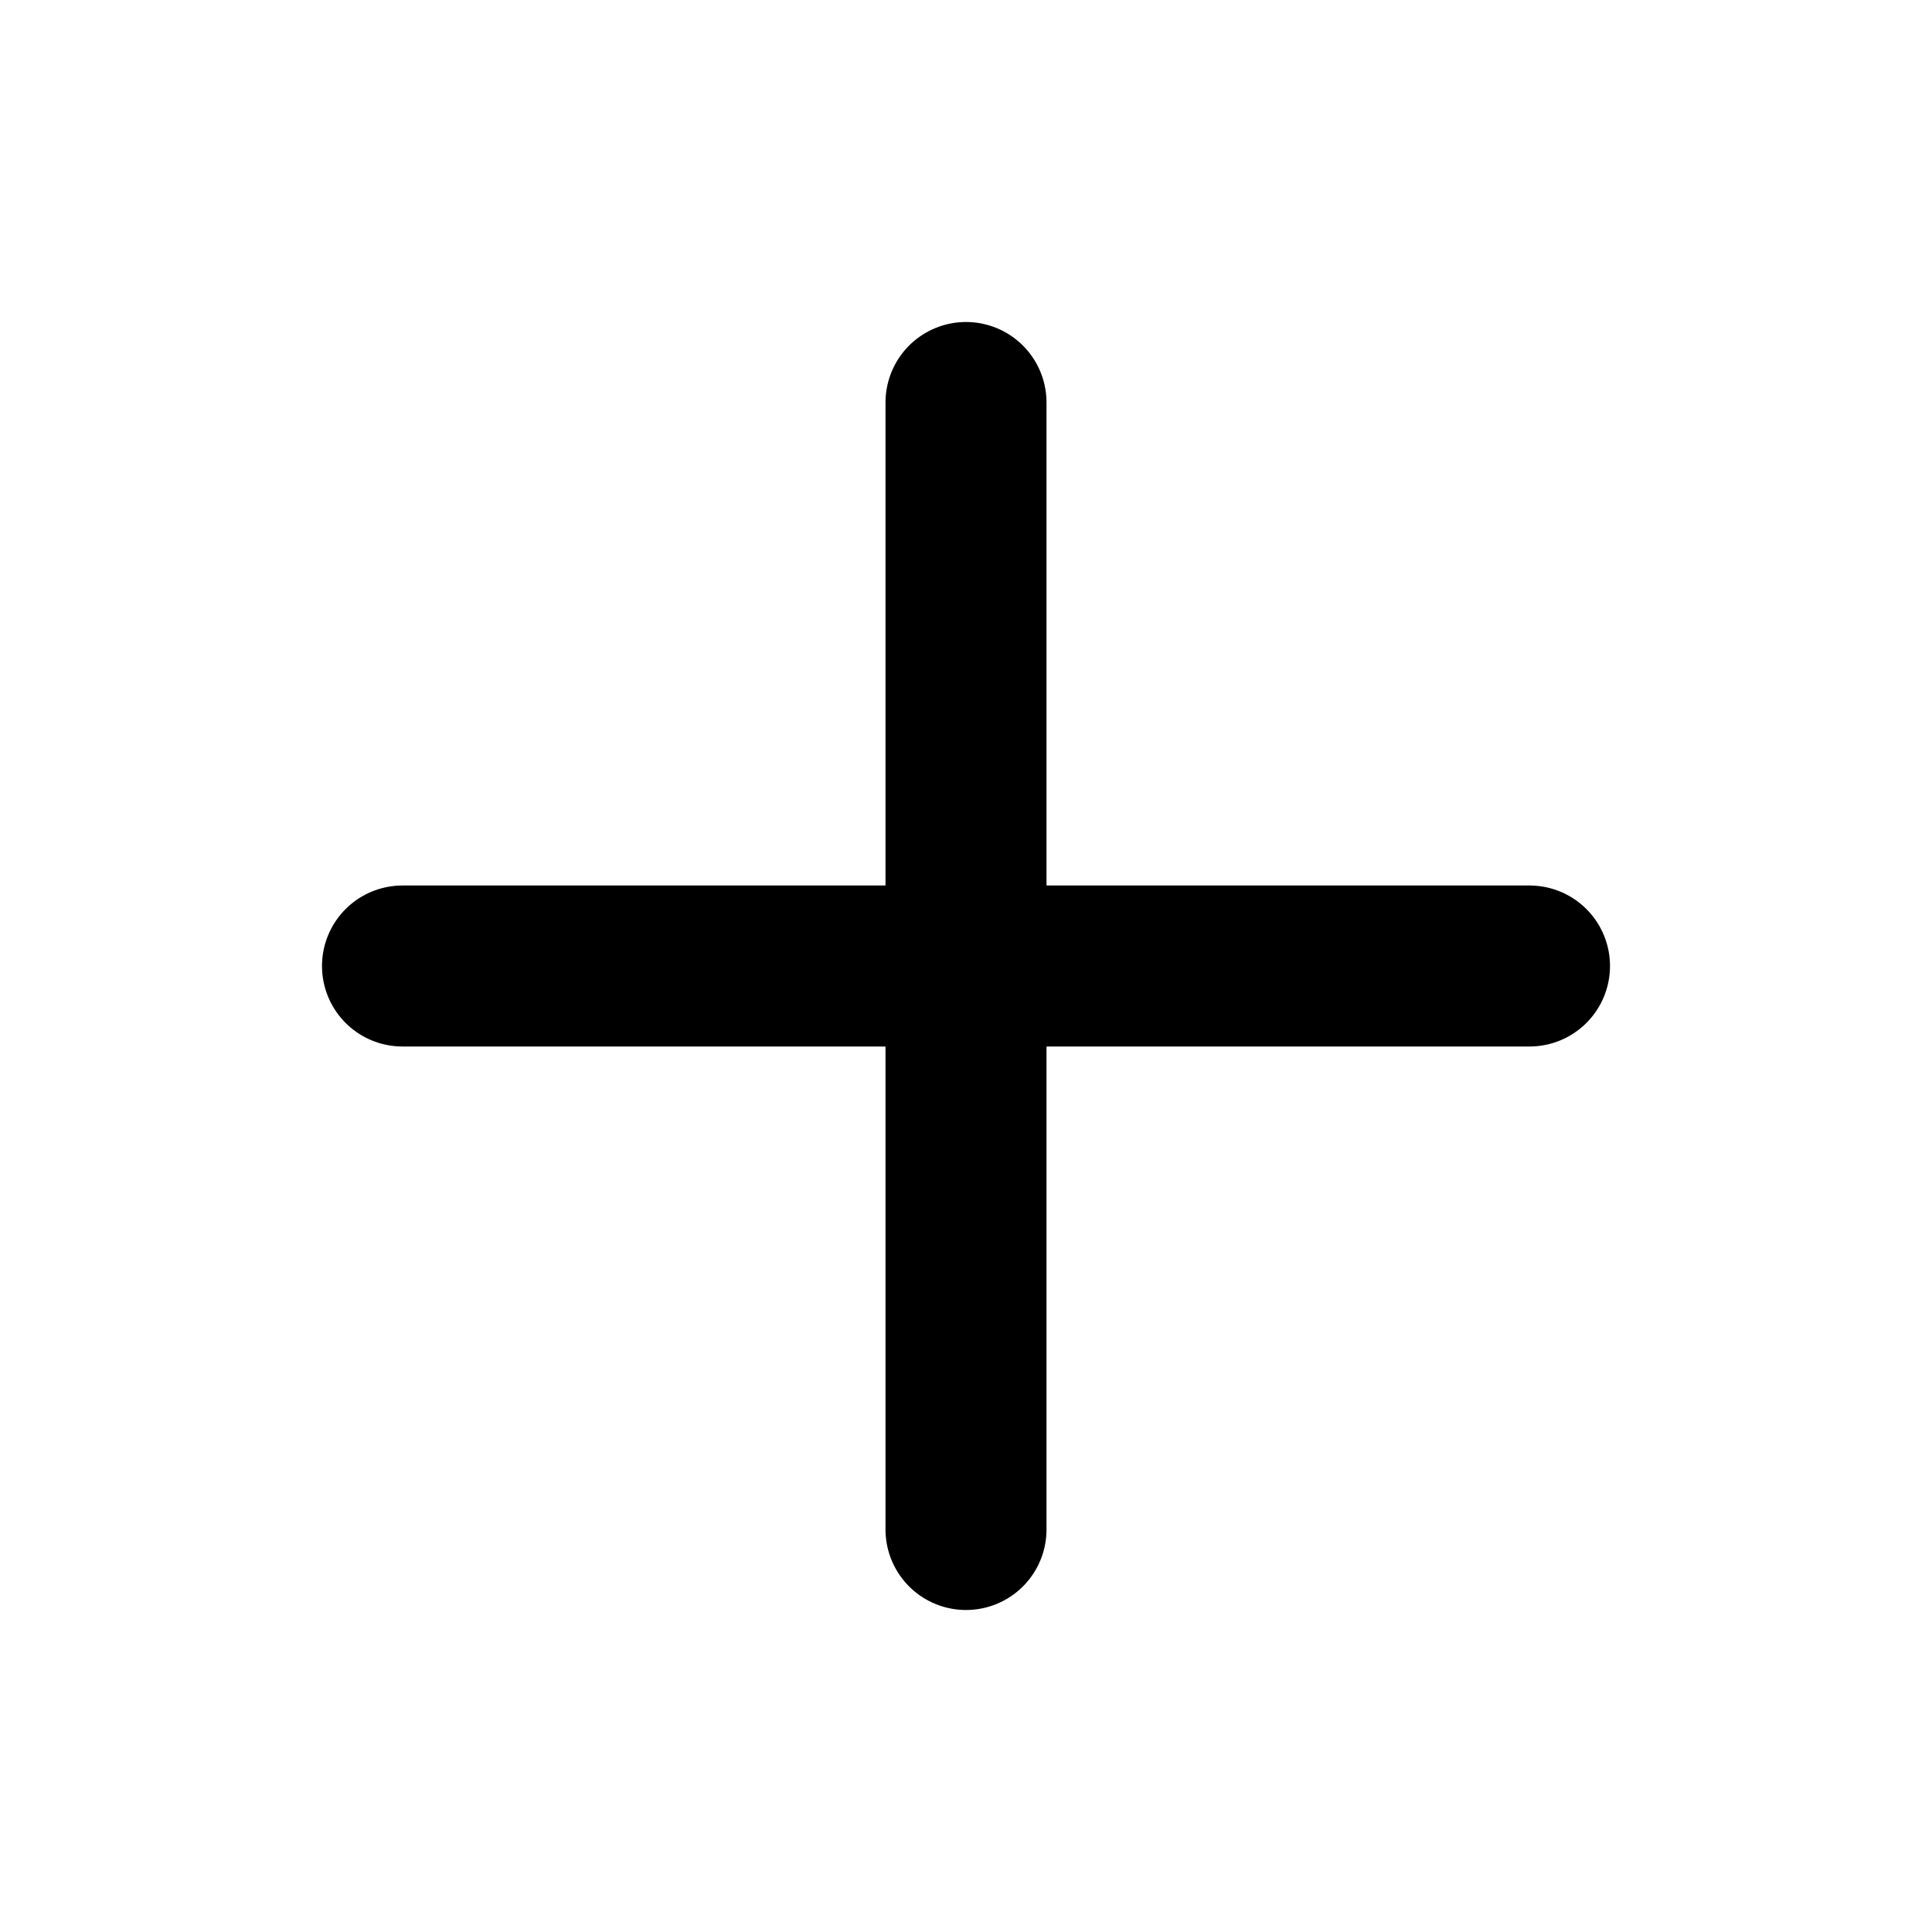
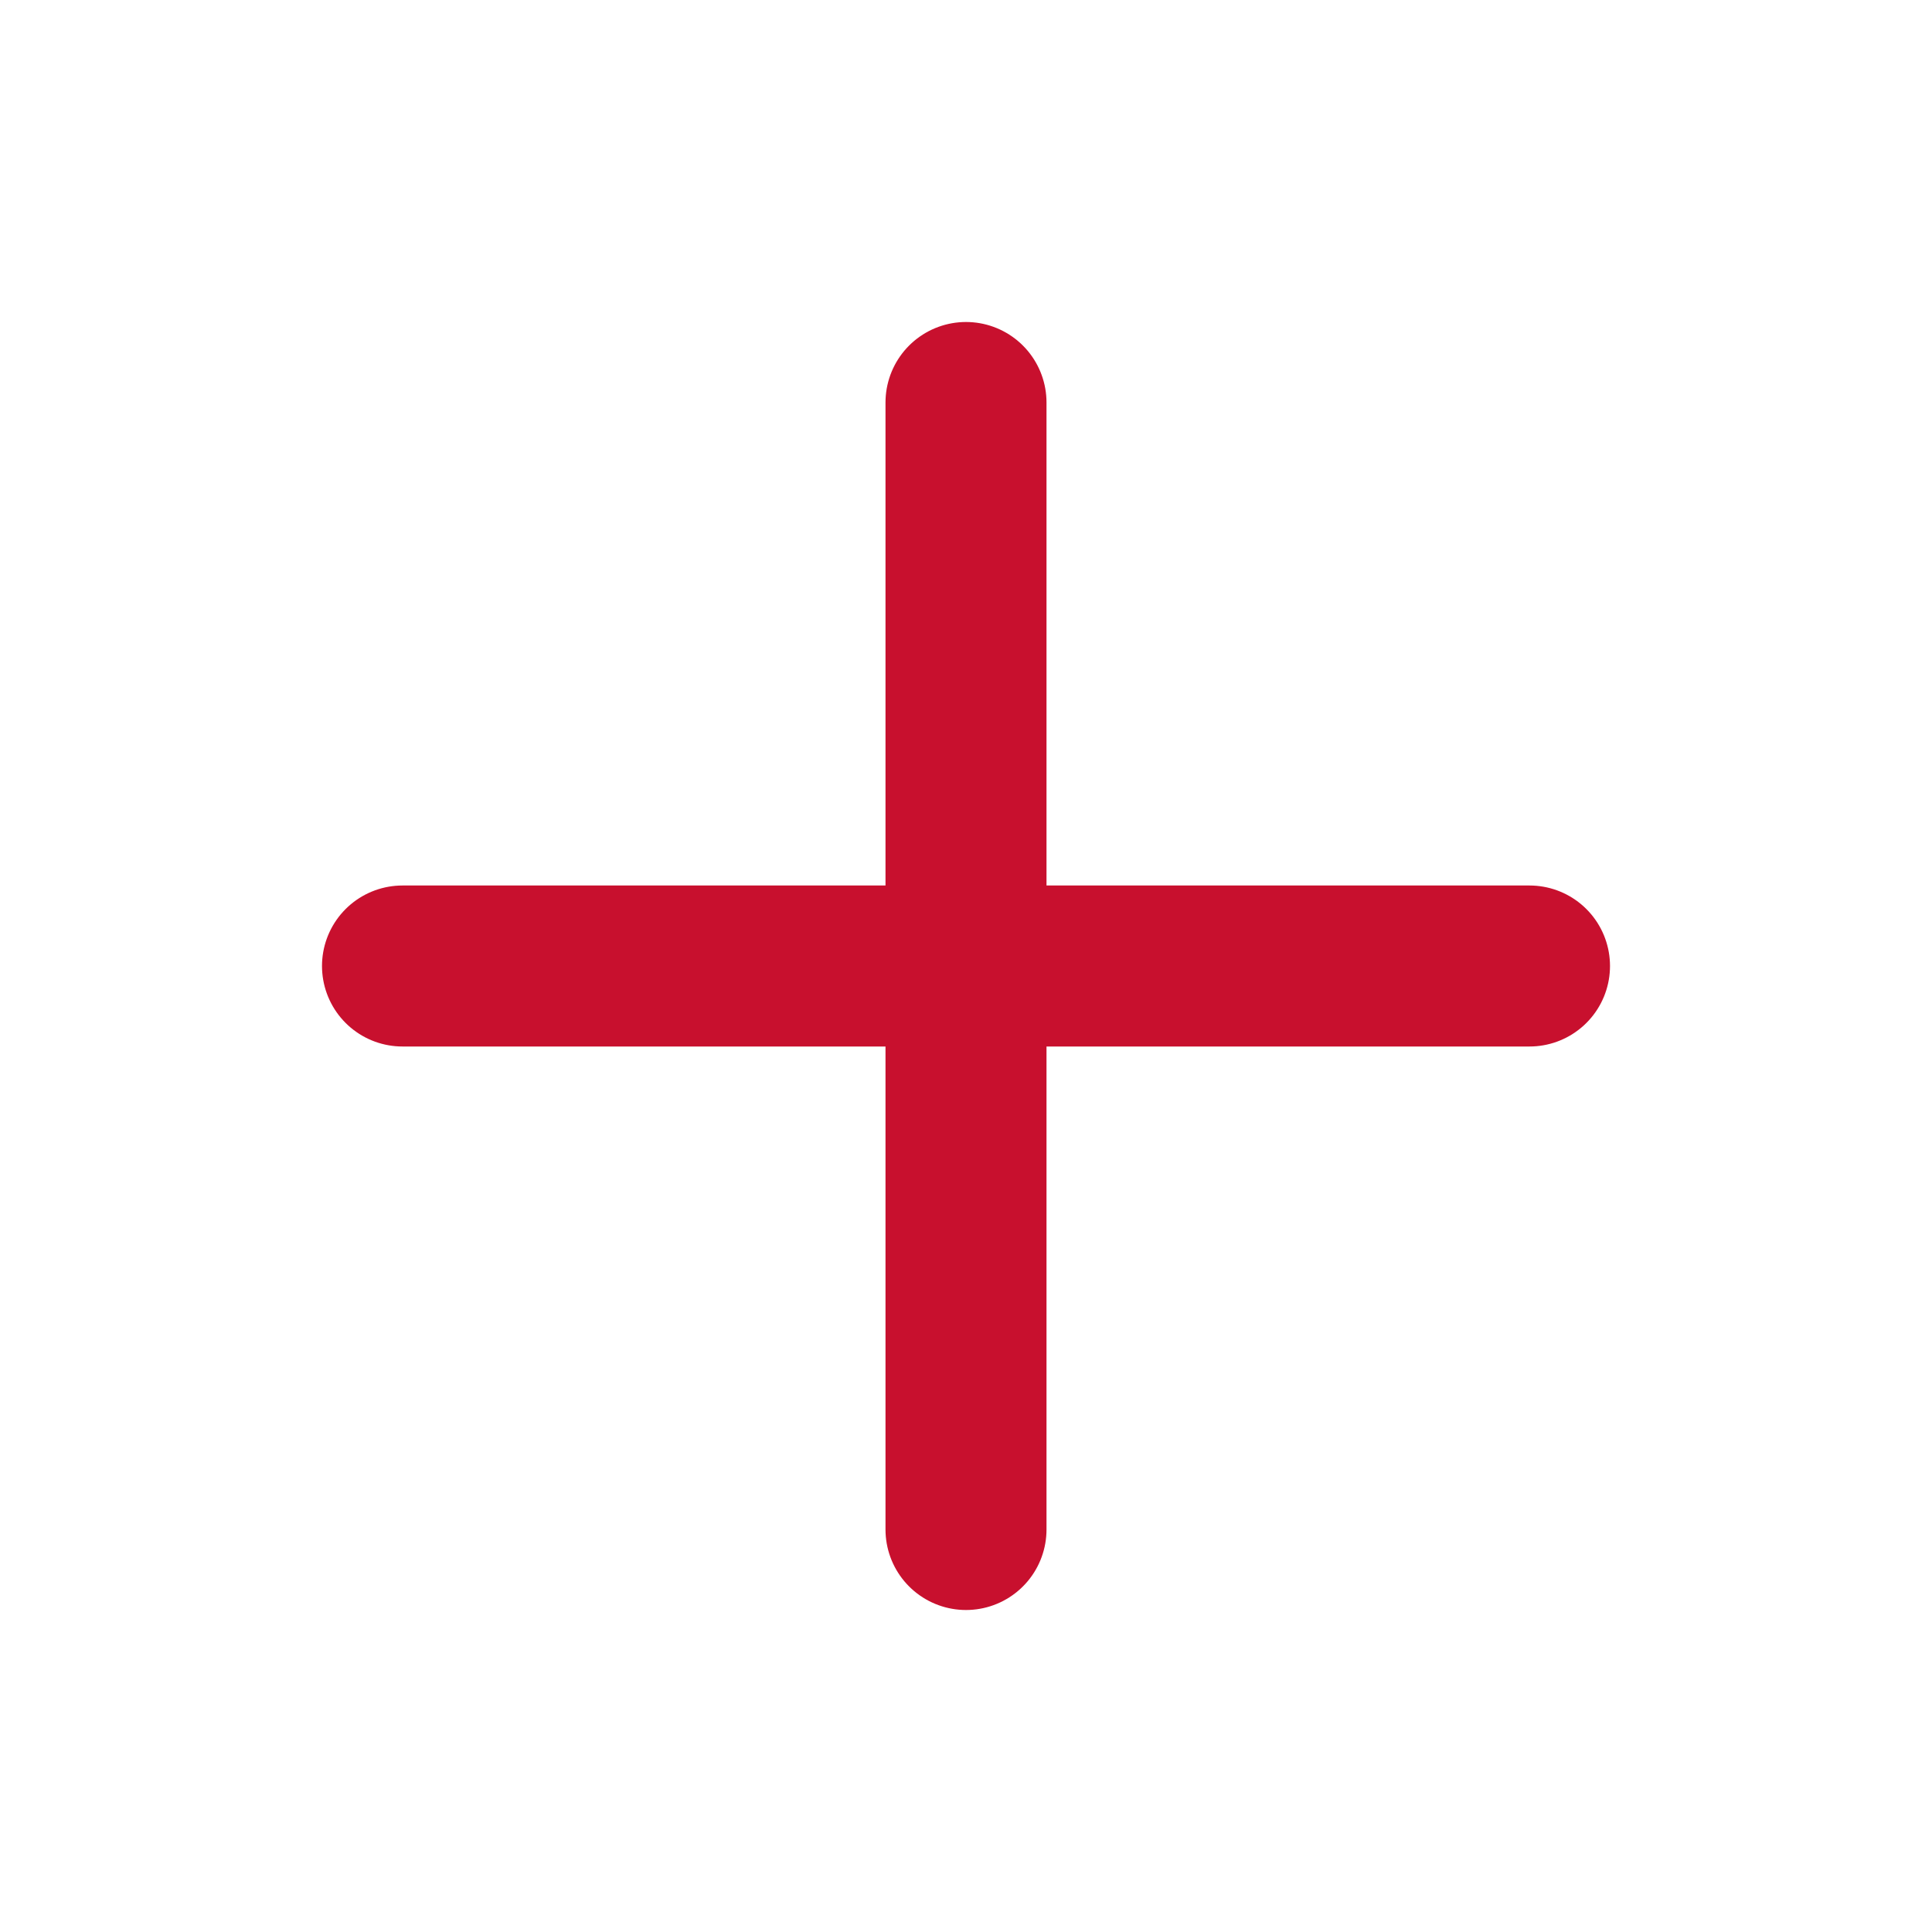
- <svg xmlns="http://www.w3.org/2000/svg" width="30" height="30" viewBox="0 0 24 24" fill="none" stroke="currentColor" stroke-width="2" stroke-linecap="round" stroke-linejoin="round" class="feather feather-plus">
+ <svg xmlns="http://www.w3.org/2000/svg" style="color:#c8102e;" width="30" height="30" viewBox="0 0 24 24" fill="red" stroke="currentColor" stroke-width="2" stroke-linecap="round" stroke-linejoin="round" class="feather feather-plus">
  <line x1="12" y1="5" x2="12" y2="19" />
  <line x1="5" y1="12" x2="19" y2="12" />
</svg>
